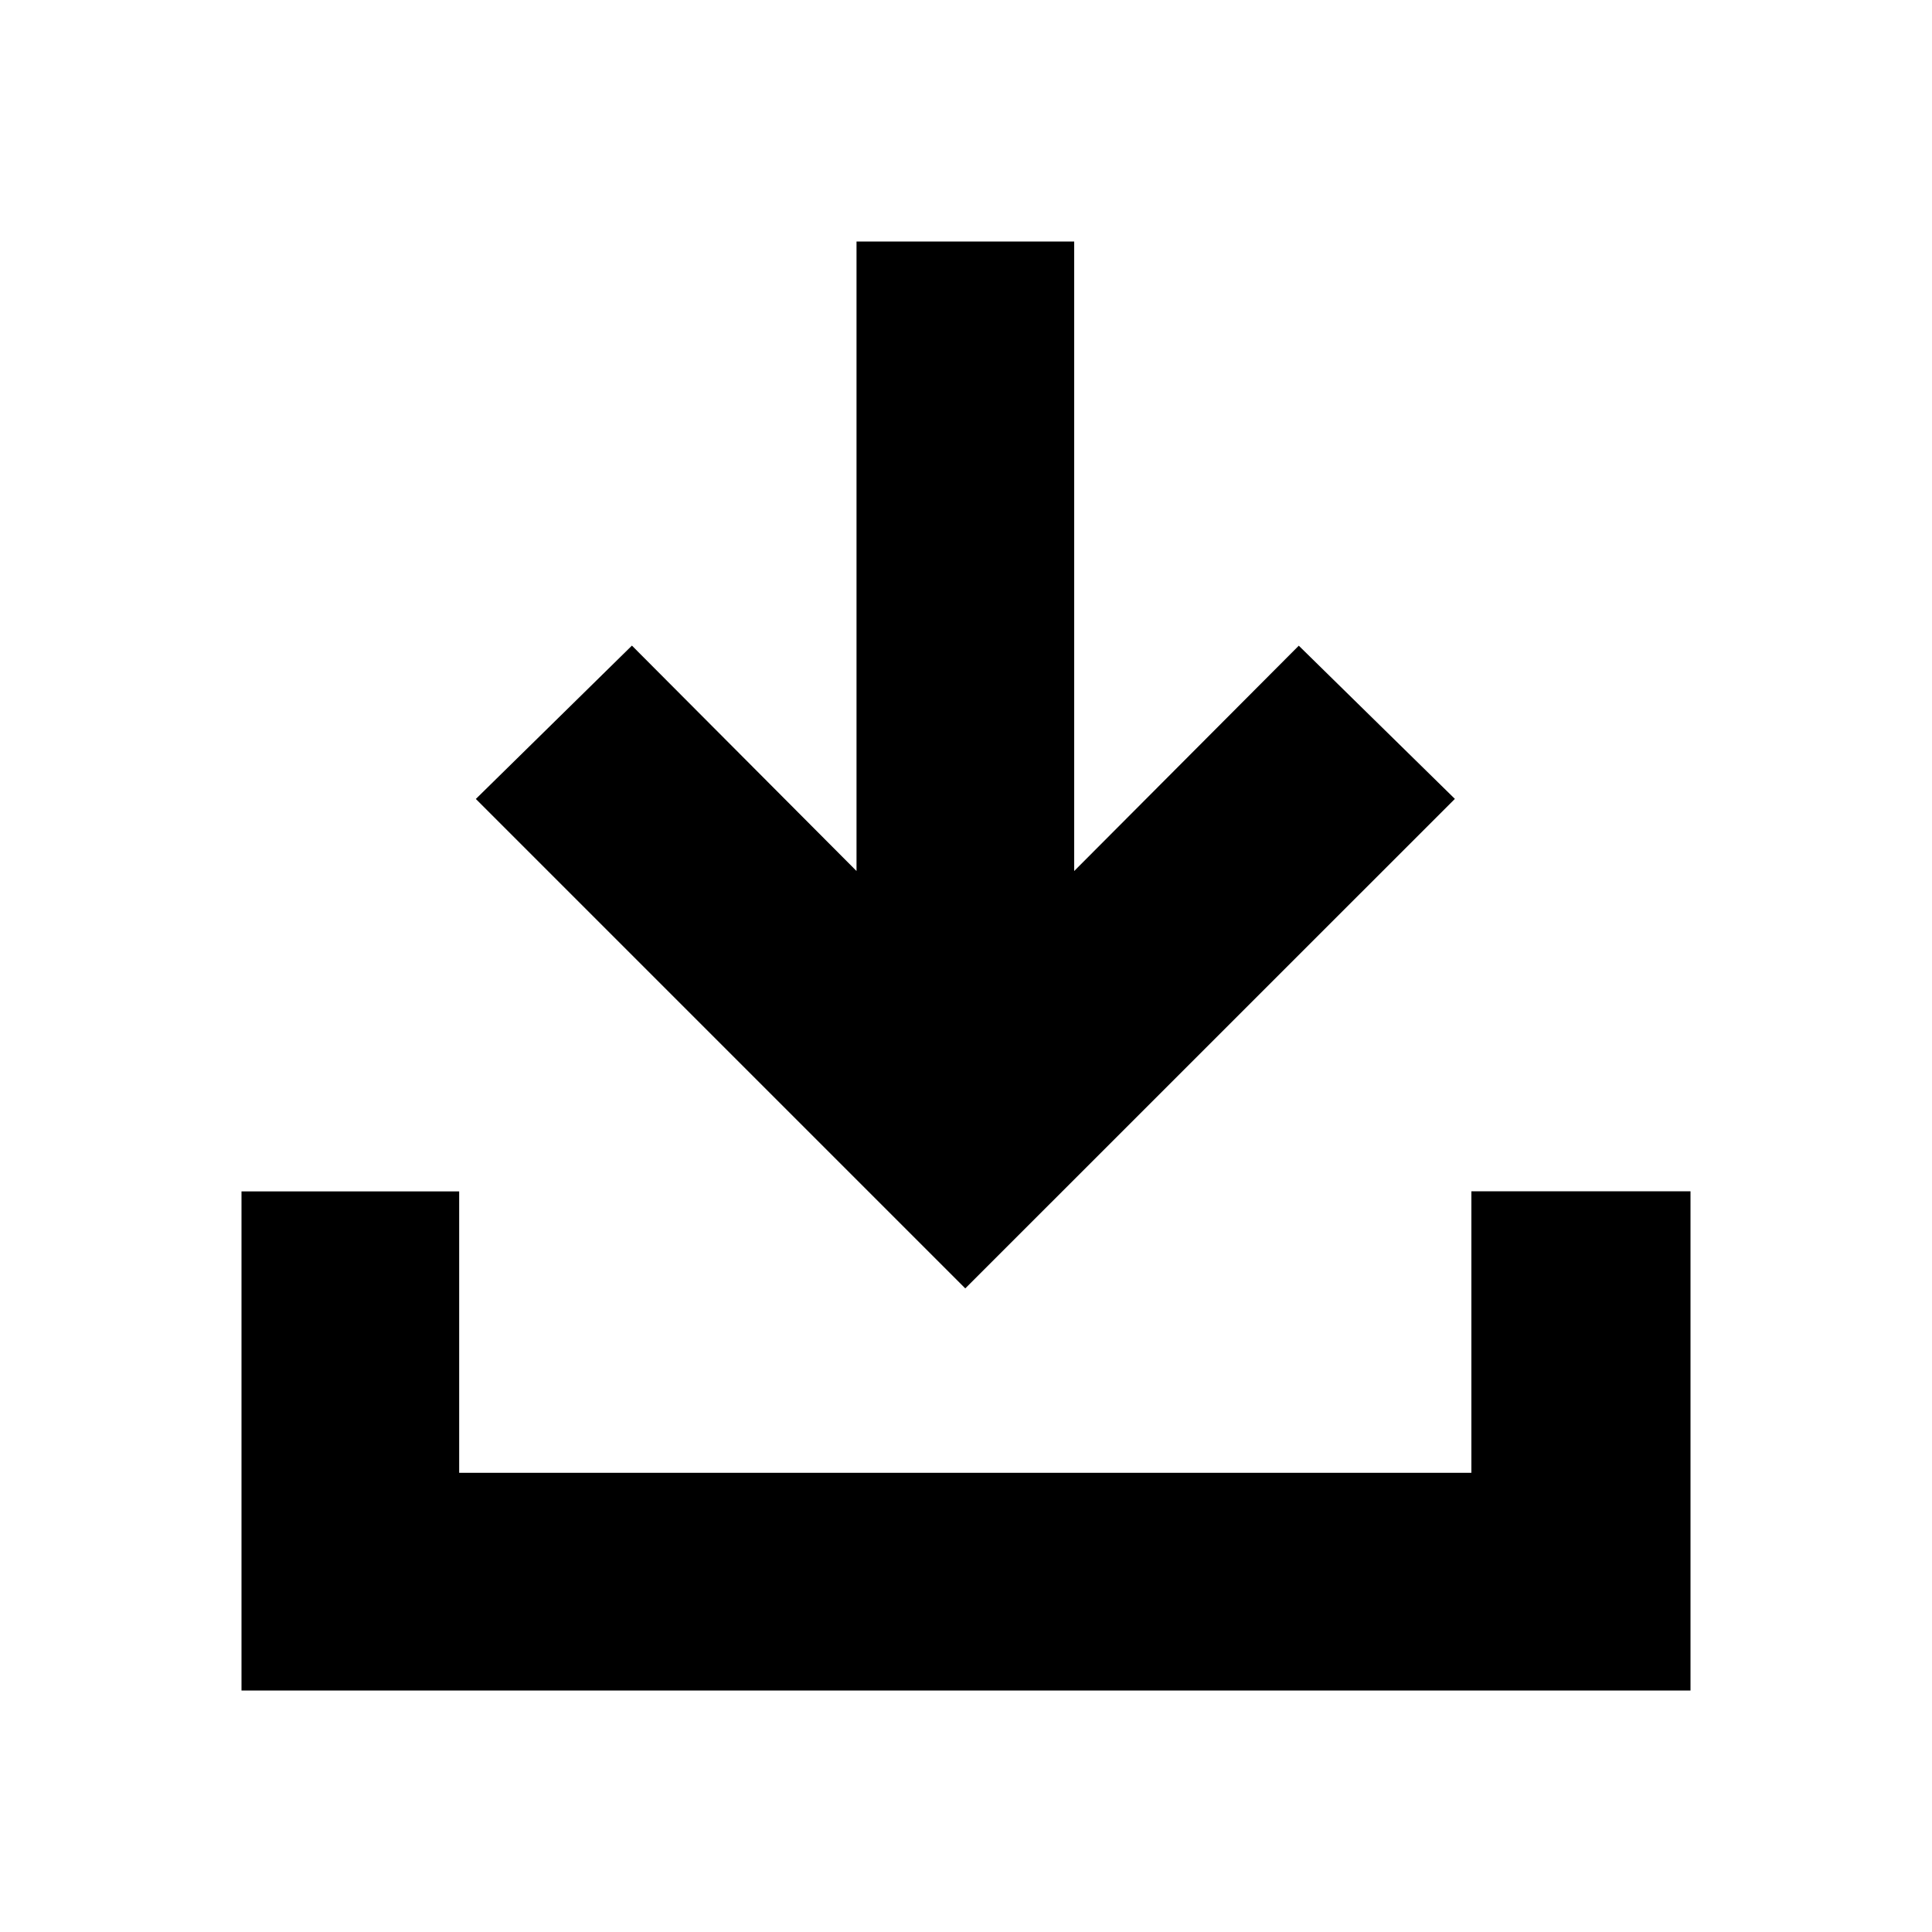
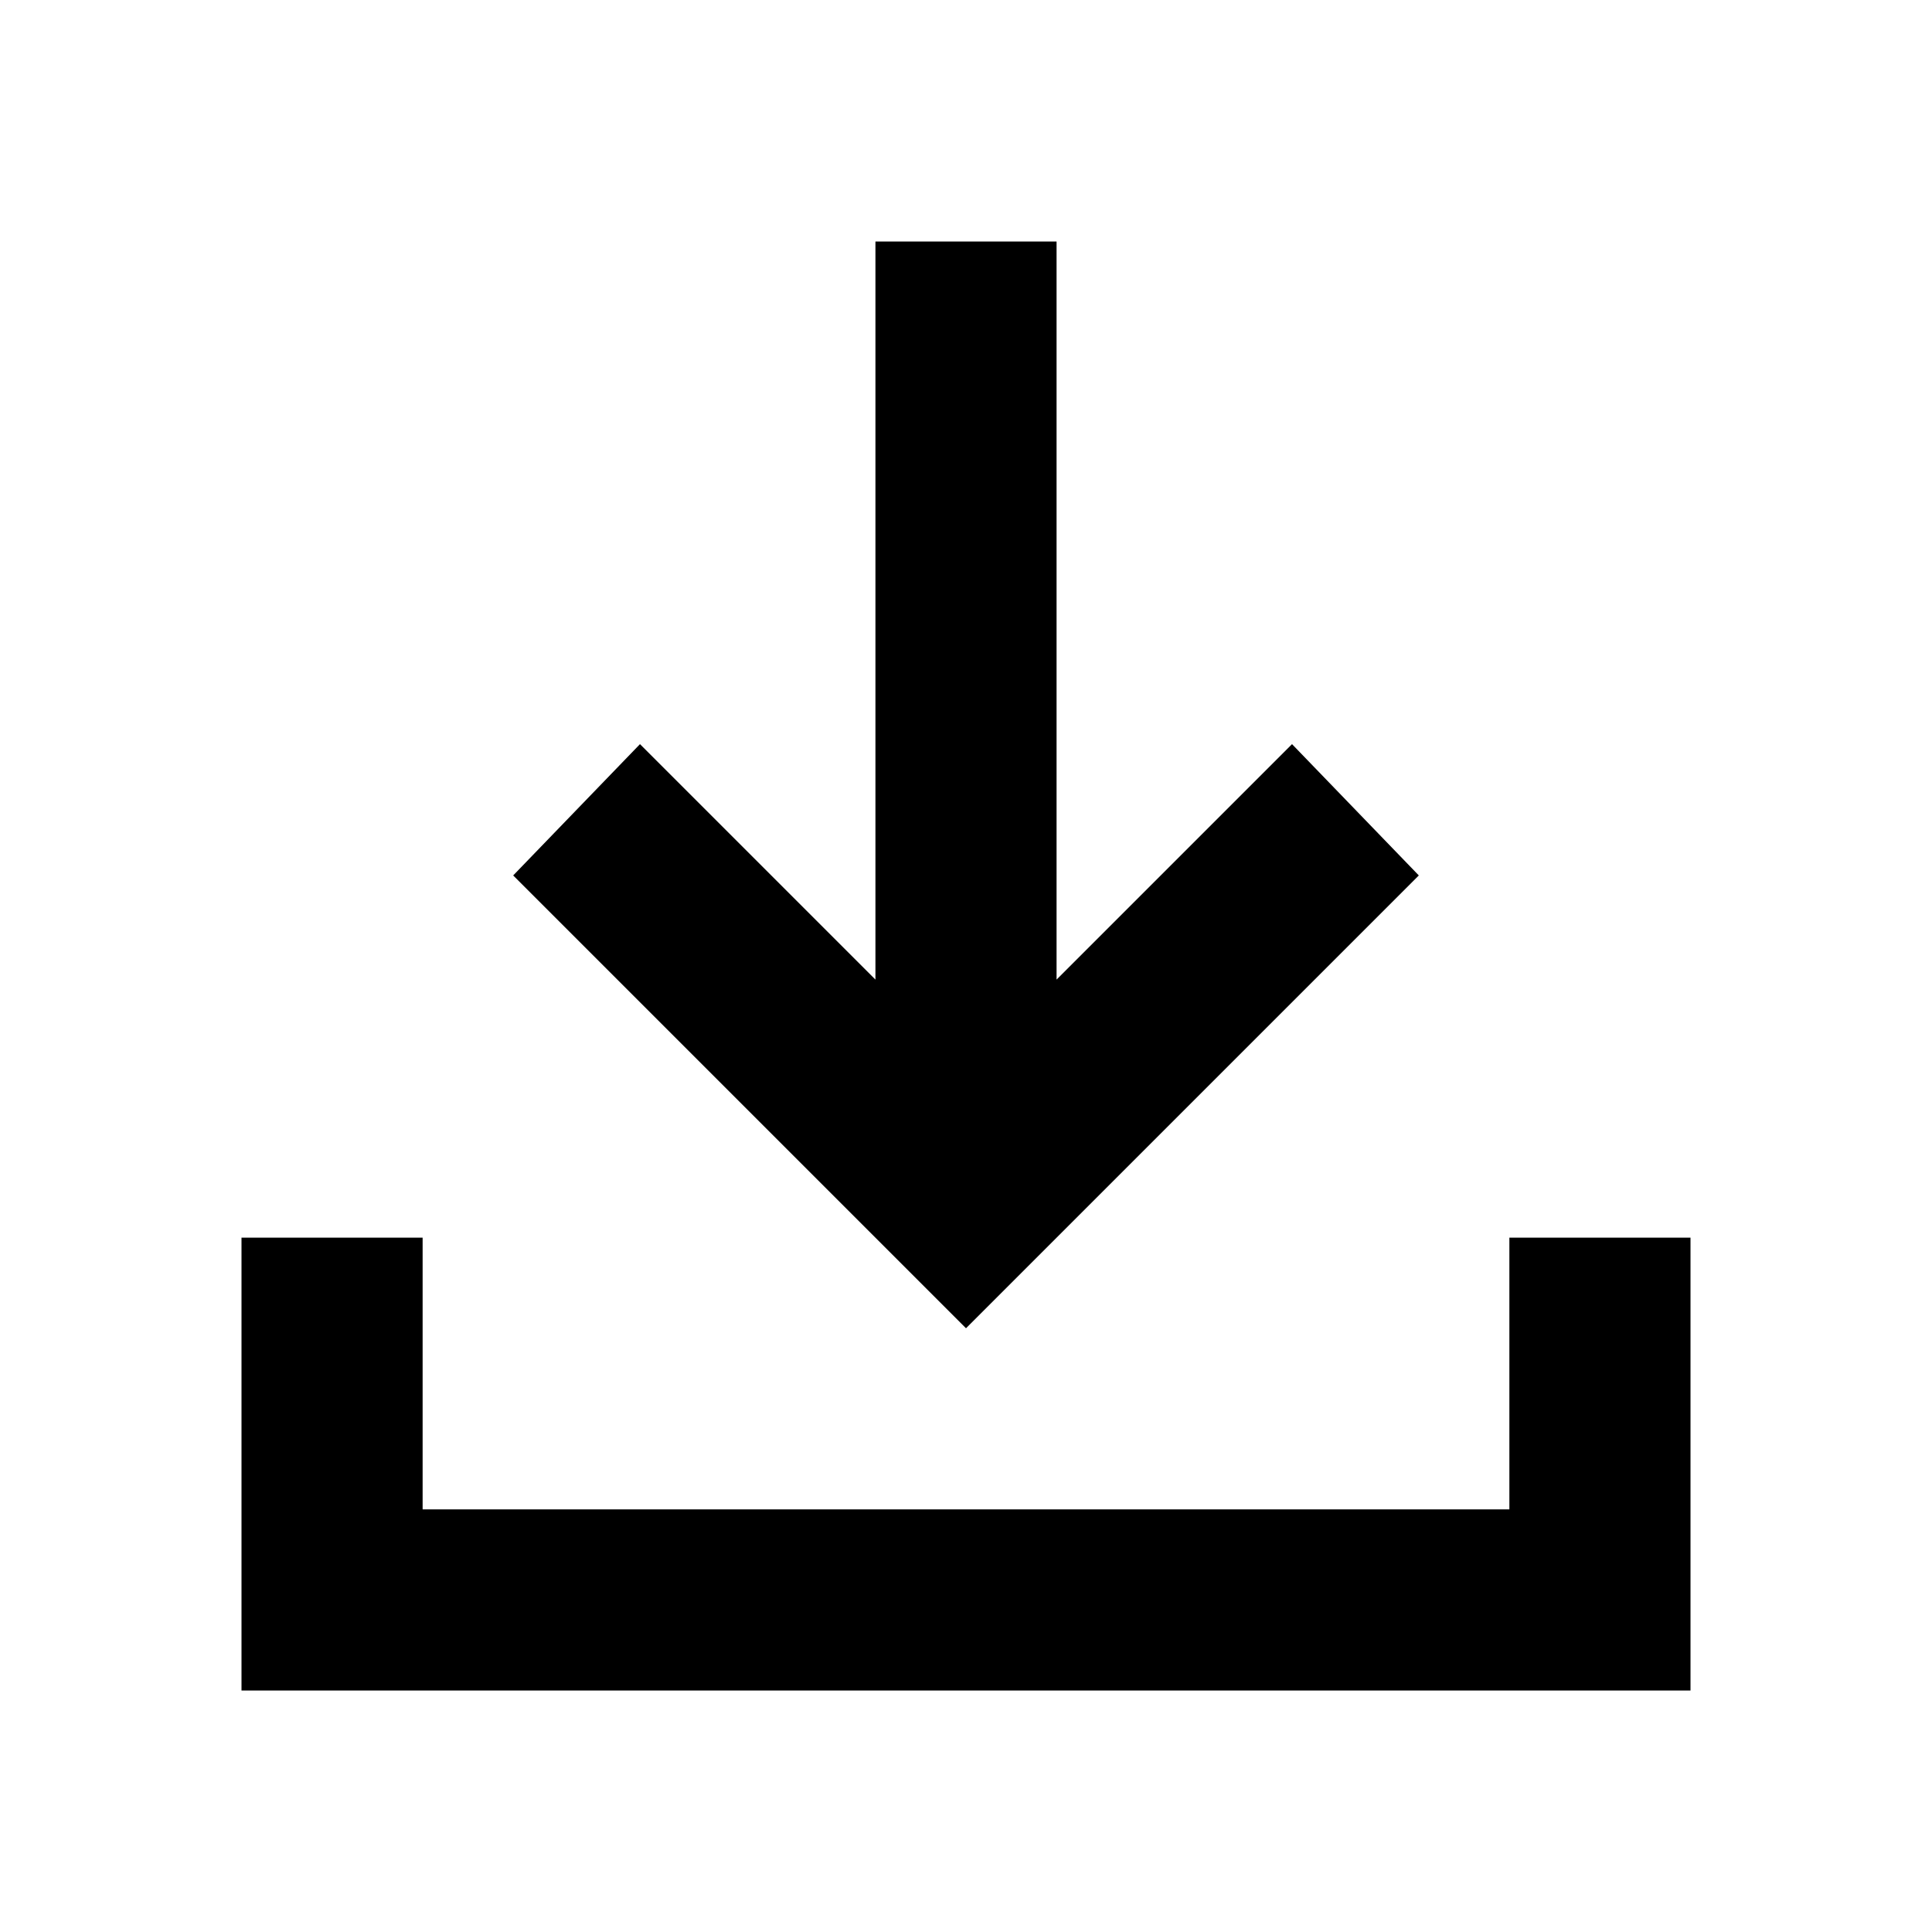
<svg xmlns="http://www.w3.org/2000/svg" width="24" height="24" fill="none" viewBox="0 0 24 24">
-   <path fill="currentColor" d="m11.991 16.005-6.08-6.08L7.85 8.02l2.79 2.8V3h2.704v7.82l2.79-2.799 1.939 1.903zM3 21v-6.2h2.704v3.496h12.574v-3.497H21V21z" />
+   <path fill="currentColor" d="m12 16.5-5.625-5.625L7.95 9.244l2.925 2.925V3h2.25v9.169l2.925-2.925 1.575 1.631zM3 21v-5.625h2.25v3.375h13.5v-3.375H21V21z" />
</svg>
